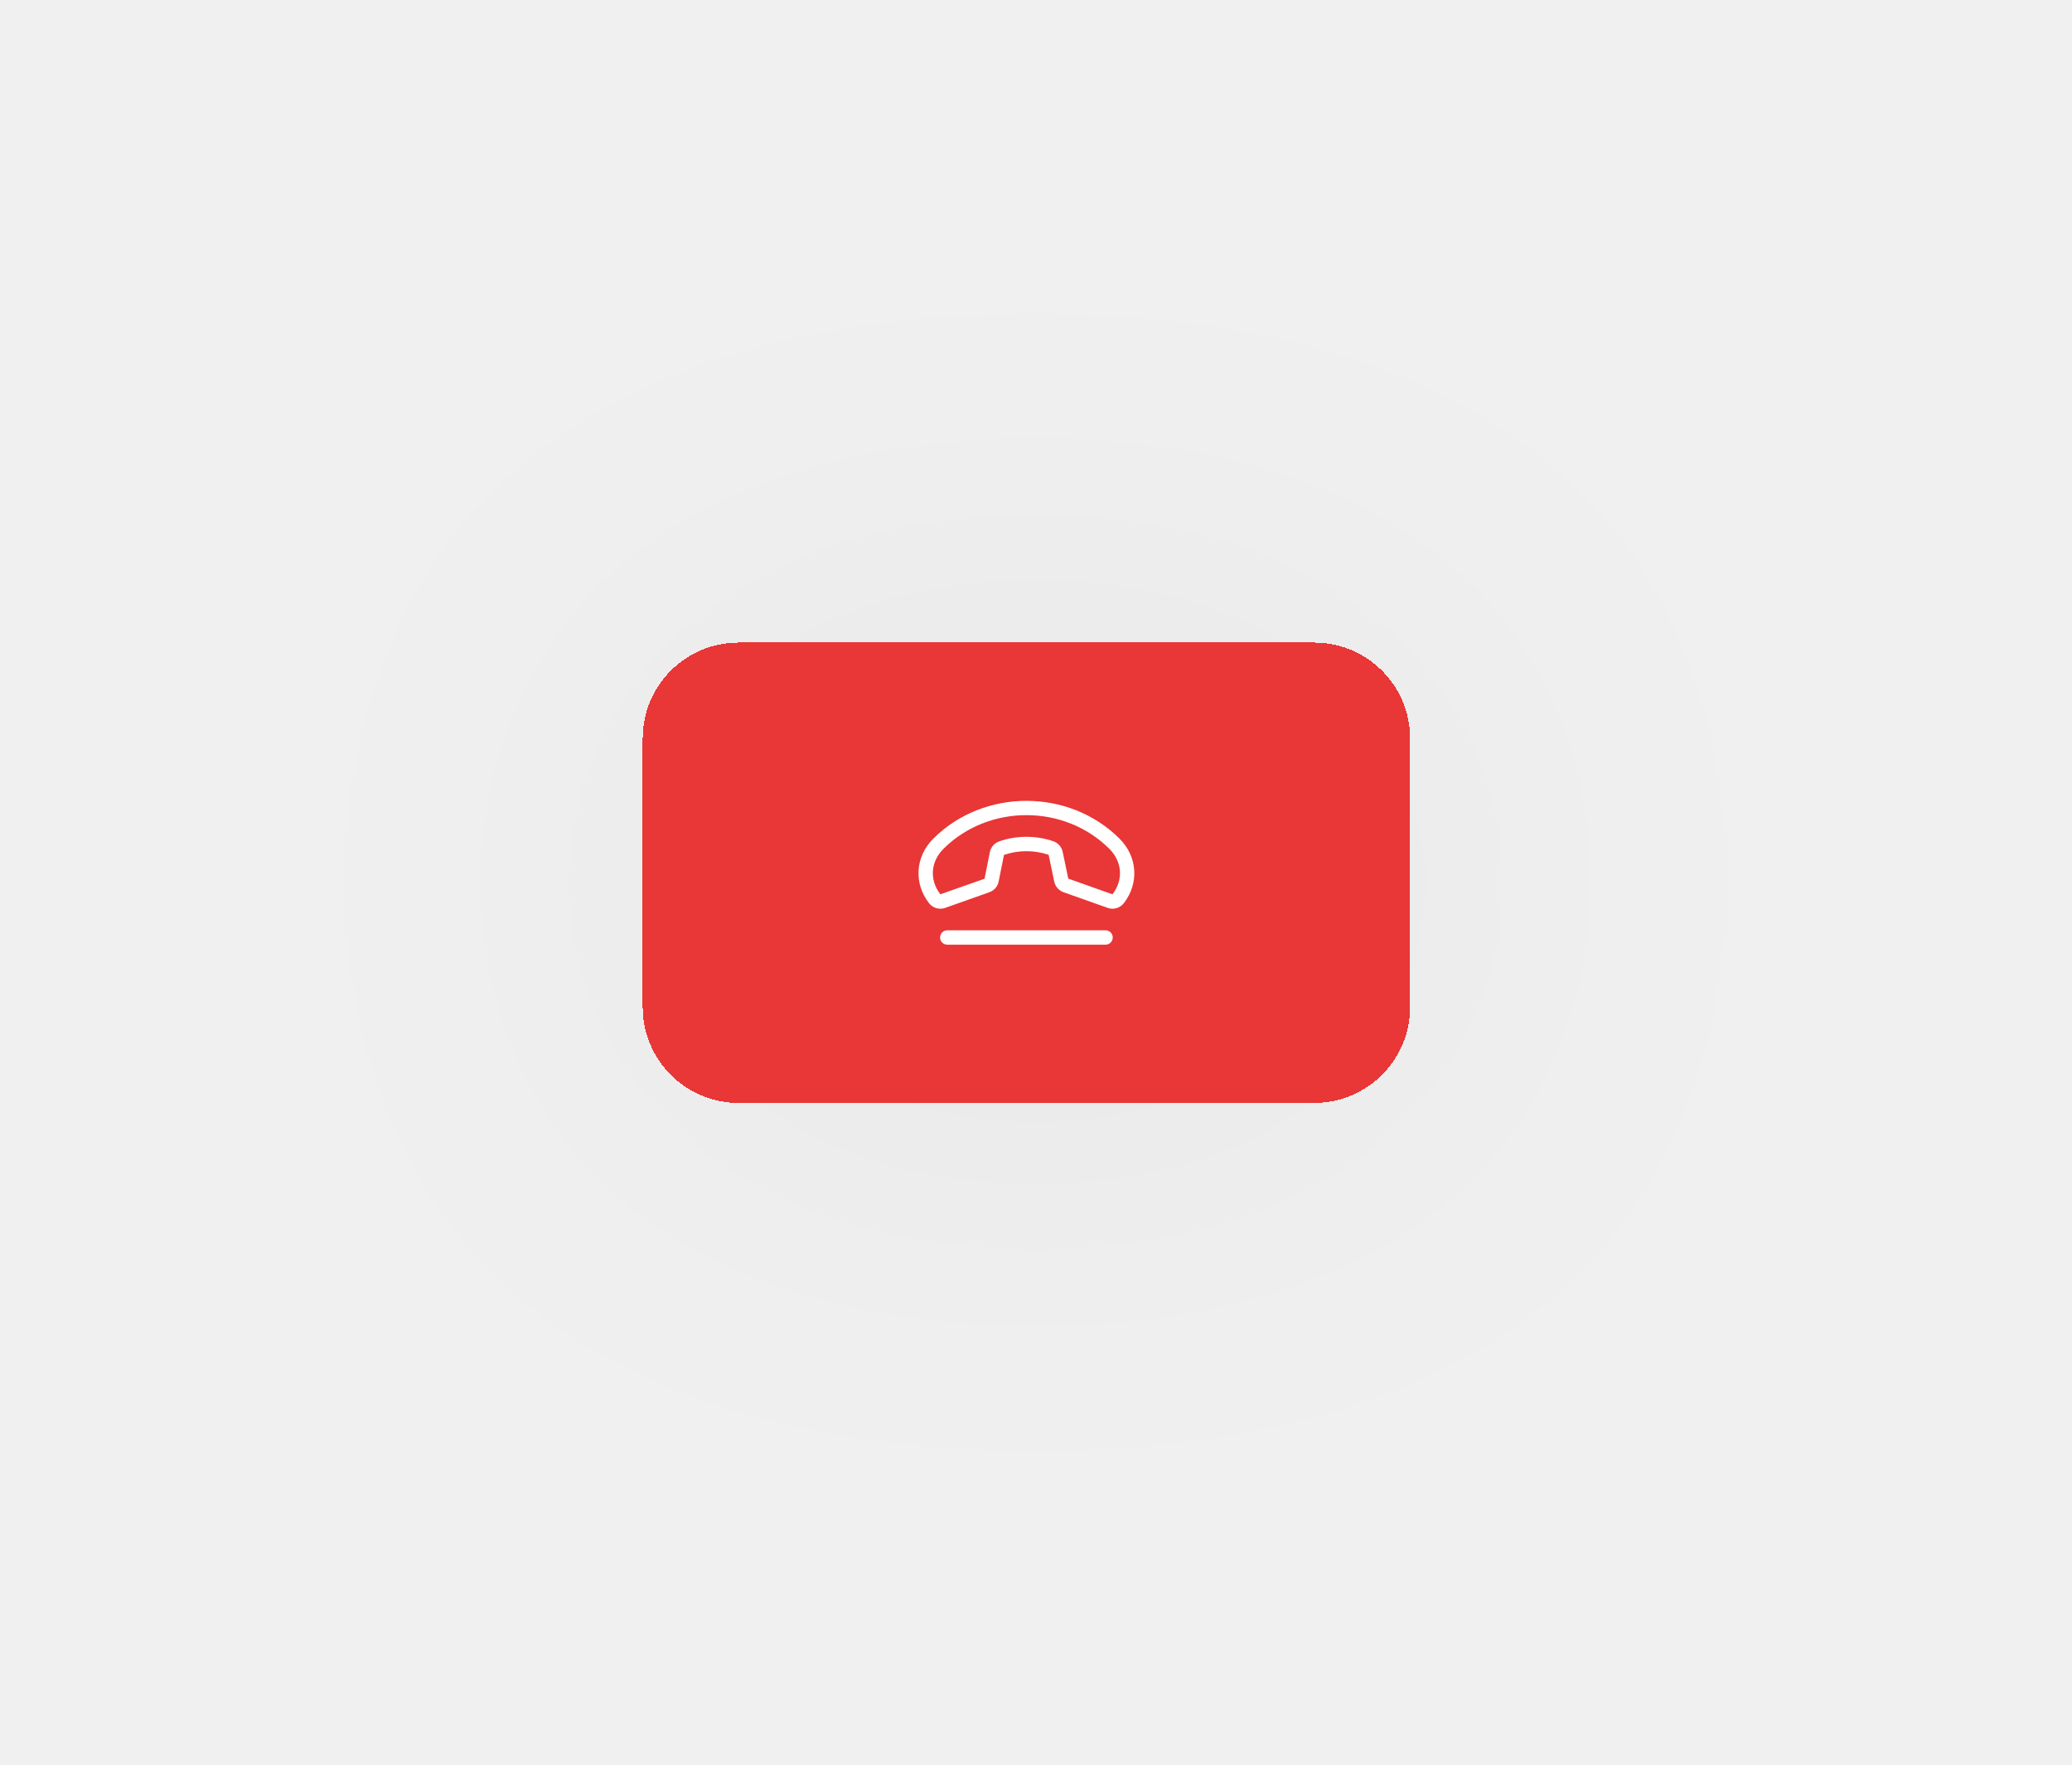
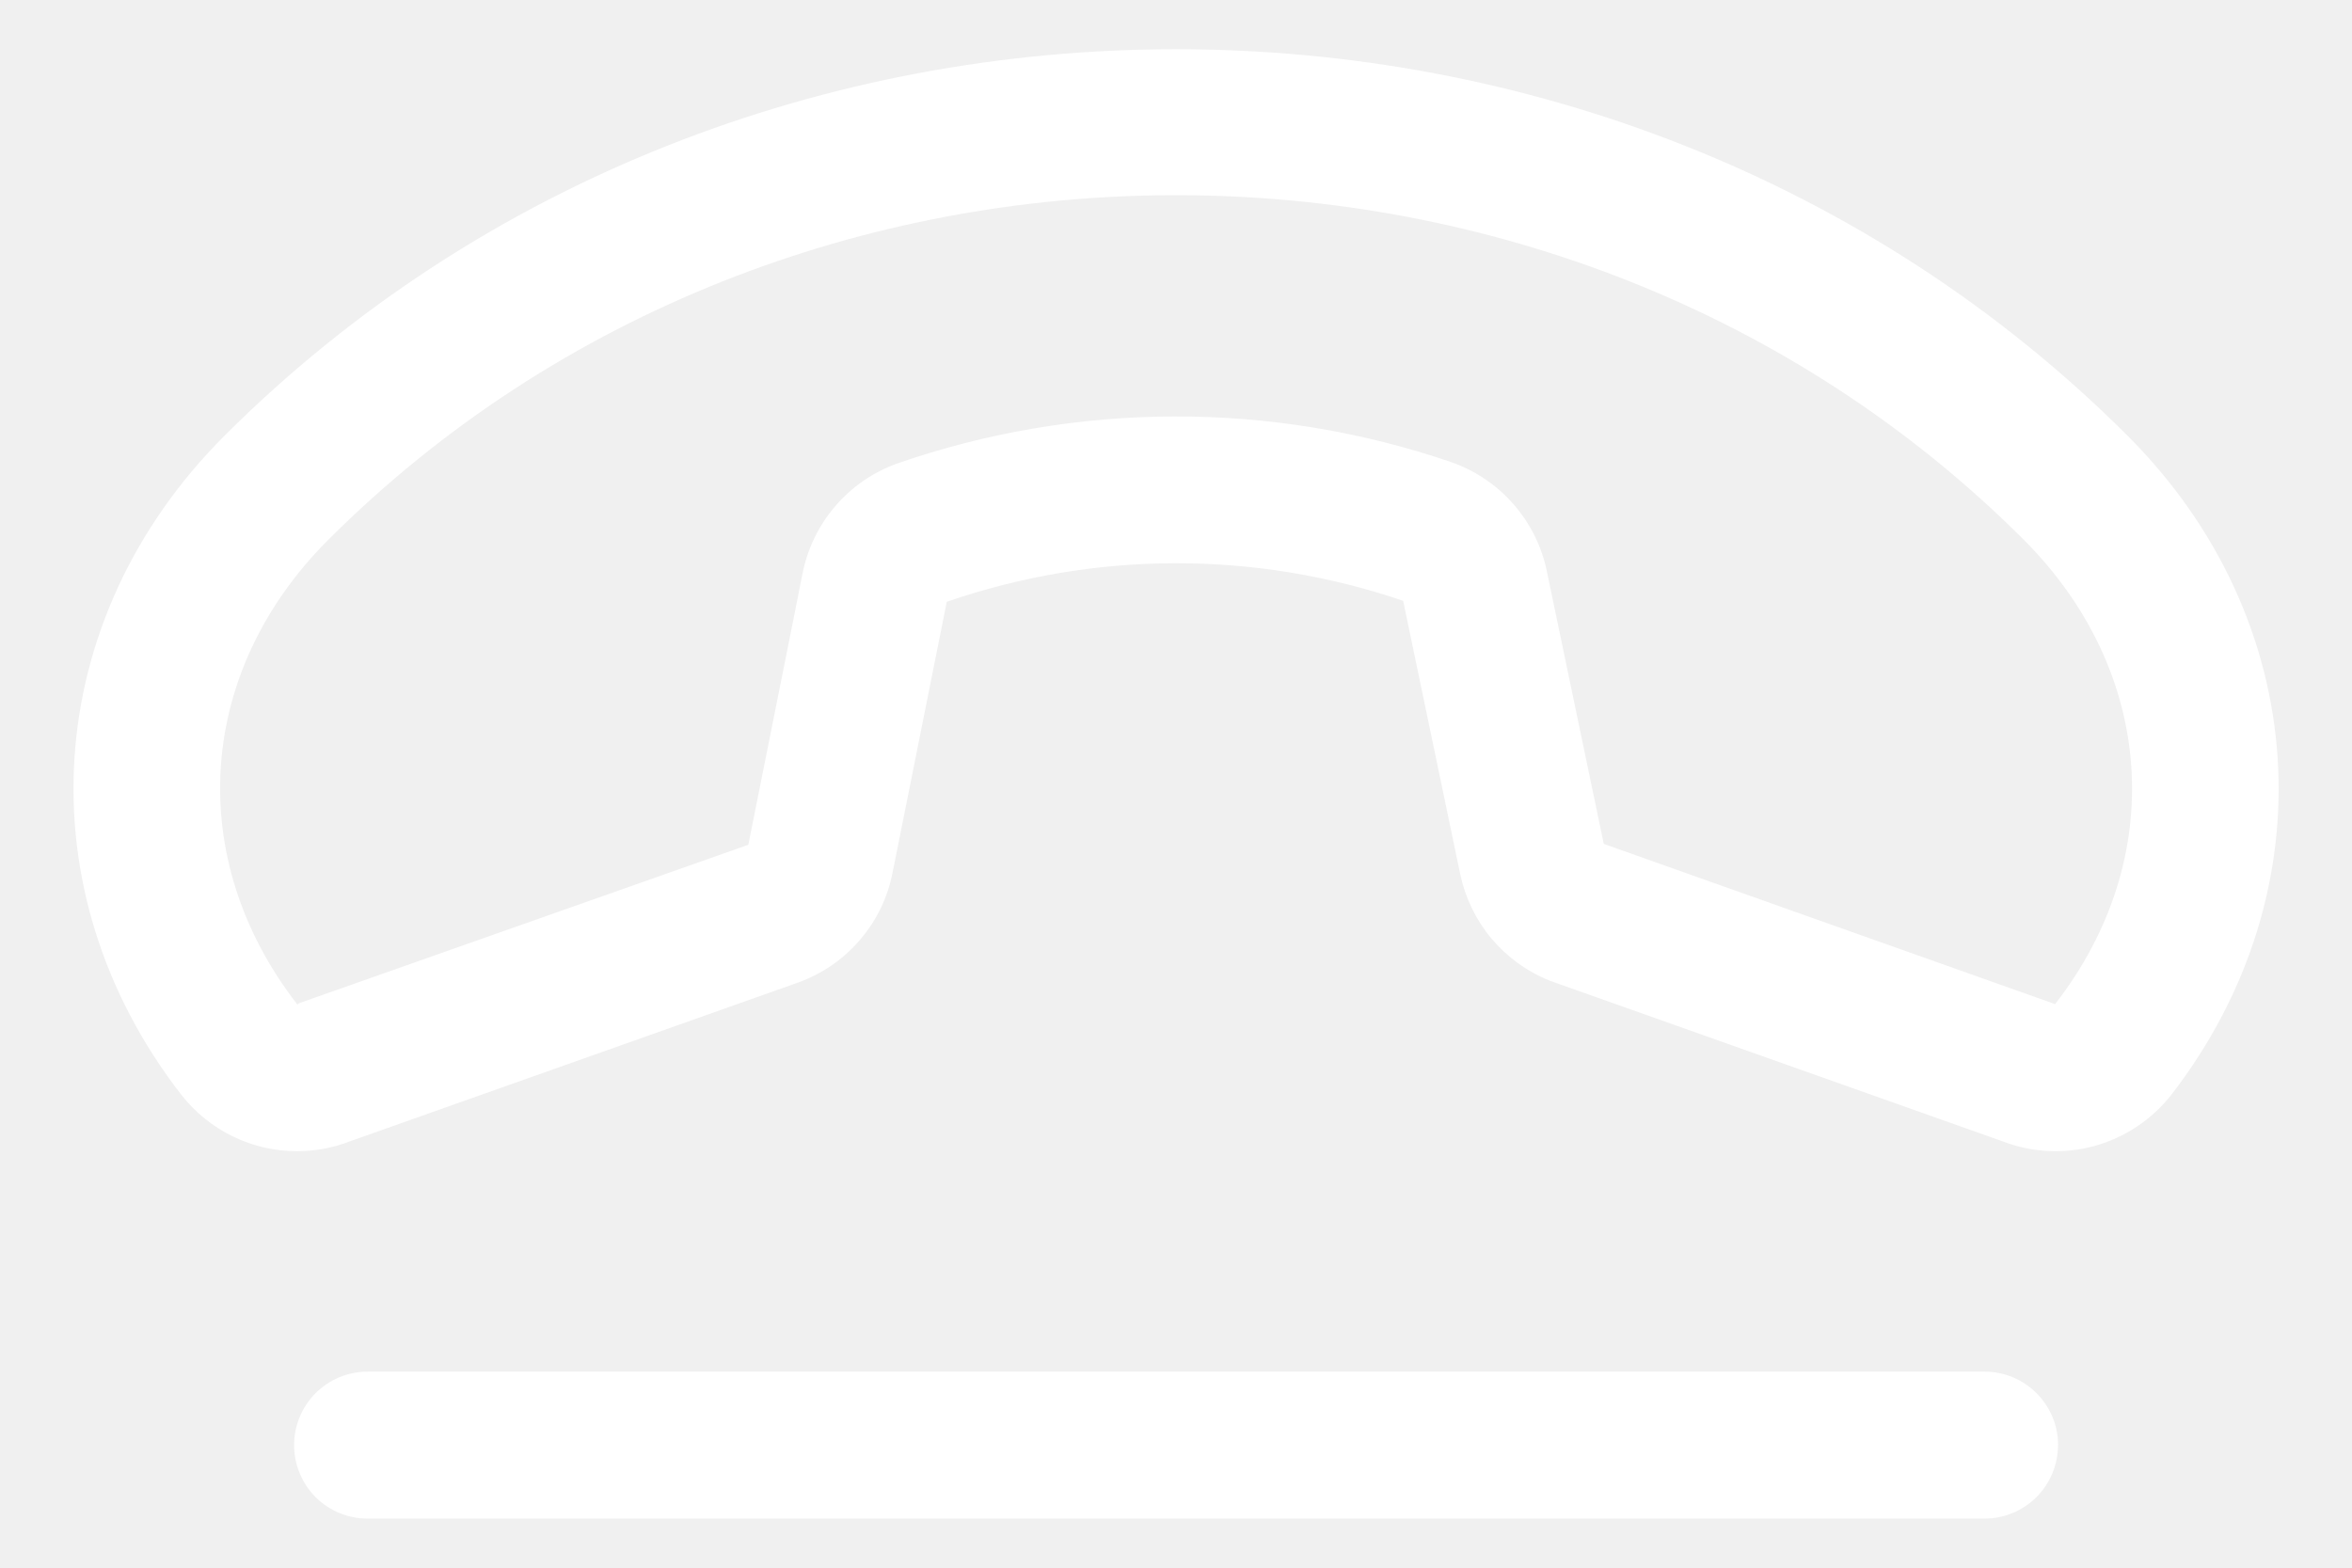
- <svg xmlns="http://www.w3.org/2000/svg" width="216" height="184" viewBox="0 0 216 184" fill="none">
-   <g filter="url(#filter0_d_12487_41782)">
-     <rect x="67" y="67" width="80" height="48" rx="10" fill="#E93636" shape-rendering="crispEdges" />
-     <path d="M116.712 87.449C111.448 82.187 102.553 82.187 97.289 87.449C95.414 89.324 95.234 92.089 96.849 94.172C96.99 94.352 97.169 94.498 97.375 94.598C97.58 94.698 97.805 94.75 98.033 94.749C98.218 94.749 98.401 94.715 98.573 94.648L103.166 93.02L103.193 93.009C103.425 92.917 103.63 92.767 103.79 92.576C103.95 92.383 104.059 92.155 104.107 91.91L104.661 89.142C106.169 88.621 107.808 88.617 109.318 89.132L109.9 91.921C109.951 92.163 110.06 92.389 110.219 92.579C110.378 92.768 110.582 92.916 110.812 93.007L110.839 93.018L115.432 94.648C115.733 94.764 116.062 94.781 116.372 94.696C116.683 94.61 116.957 94.427 117.156 94.174C118.767 92.089 118.586 89.324 116.712 87.449ZM115.97 93.249L115.942 93.238L111.365 91.614L110.782 88.825C110.73 88.573 110.613 88.339 110.443 88.145C110.273 87.951 110.056 87.804 109.813 87.718C107.979 87.09 105.988 87.094 104.156 87.73C103.911 87.818 103.693 87.968 103.524 88.165C103.354 88.362 103.239 88.6 103.189 88.855L102.636 91.622L98.06 93.236C98.05 93.236 98.044 93.249 98.034 93.252C96.878 91.761 97.003 89.856 98.349 88.51C100.693 86.167 103.848 84.992 107.001 84.992C110.153 84.992 113.307 86.165 115.652 88.51C116.995 89.856 117.126 91.761 115.97 93.249ZM116 97.749C116 97.948 115.921 98.139 115.78 98.28C115.639 98.42 115.449 98.499 115.25 98.499H98.751C98.552 98.499 98.361 98.42 98.22 98.28C98.08 98.139 98.001 97.948 98.001 97.749C98.001 97.55 98.08 97.36 98.22 97.219C98.361 97.078 98.552 96.999 98.751 96.999H115.251C115.449 96.999 115.64 97.078 115.781 97.219C115.922 97.36 116.001 97.55 116.001 97.749H116Z" fill="white" />
-   </g>
-   <defs>
-     <filter id="filter0_d_12487_41782" x="0" y="0" width="216" height="184" filterUnits="userSpaceOnUse" color-interpolation-filters="sRGB">
-       <feFlood flood-opacity="0" result="BackgroundImageFix" />
-       <feColorMatrix in="SourceAlpha" type="matrix" values="0 0 0 0 0 0 0 0 0 0 0 0 0 0 0 0 0 0 127 0" result="hardAlpha" />
-       <feOffset dx="1" dy="1" />
-       <feGaussianBlur stdDeviation="34" />
-       <feComposite in2="hardAlpha" operator="out" />
-       <feColorMatrix type="matrix" values="0 0 0 0 0 0 0 0 0 0 0 0 0 0 0 0 0 0 0.04 0" />
-       <feBlend mode="normal" in2="BackgroundImageFix" result="effect1_dropShadow_12487_41782" />
-       <feBlend mode="normal" in="SourceGraphic" in2="effect1_dropShadow_12487_41782" result="shape" />
-     </filter>
-   </defs>
+ <svg xmlns="http://www.w3.org/2000/svg" width="24" height="16" viewBox="0 0 24 16" fill="none">
+   <path d="M21.712 4.449C16.448 -0.813 7.553 -0.813 2.289 4.449C0.414 6.324 0.234 9.089 1.849 11.172C1.99 11.352 2.169 11.498 2.375 11.598C2.58 11.698 2.805 11.75 3.033 11.749C3.218 11.749 3.401 11.715 3.572 11.648L8.166 10.02L8.193 10.009C8.425 9.917 8.63 9.768 8.79 9.575C8.95 9.383 9.059 9.155 9.107 8.91L9.661 6.142C11.169 5.621 12.808 5.617 14.318 6.132L14.9 8.921C14.951 9.163 15.06 9.389 15.219 9.579C15.378 9.768 15.582 9.916 15.812 10.008L15.839 10.018L20.433 11.648C20.733 11.764 21.062 11.781 21.372 11.696C21.683 11.61 21.957 11.427 22.156 11.174C23.767 9.089 23.586 6.324 21.712 4.449ZM20.97 10.249L20.942 10.238L16.365 8.613L15.783 5.825C15.73 5.573 15.613 5.339 15.443 5.145C15.273 4.951 15.056 4.804 14.813 4.718C12.979 4.09 10.988 4.095 9.156 4.73C8.911 4.818 8.693 4.968 8.524 5.165C8.354 5.362 8.239 5.6 8.189 5.855L7.636 8.622L3.06 10.236C3.05 10.236 3.044 10.248 3.034 10.252C1.878 8.761 2.003 6.856 3.349 5.51C5.693 3.167 8.848 1.992 12.001 1.992C15.153 1.992 18.307 3.165 20.652 5.51C21.995 6.856 22.126 8.761 20.97 10.249ZM21 14.749C21 14.948 20.921 15.139 20.78 15.28C20.639 15.42 20.449 15.499 20.25 15.499H3.751C3.552 15.499 3.361 15.42 3.22 15.28C3.08 15.139 3.001 14.948 3.001 14.749C3.001 14.55 3.08 14.36 3.22 14.219C3.361 14.078 3.552 13.999 3.751 13.999H20.251C20.45 13.999 20.64 14.078 20.781 14.219C20.922 14.36 21.001 14.55 21.001 14.749H21Z" fill="white" />
</svg>
